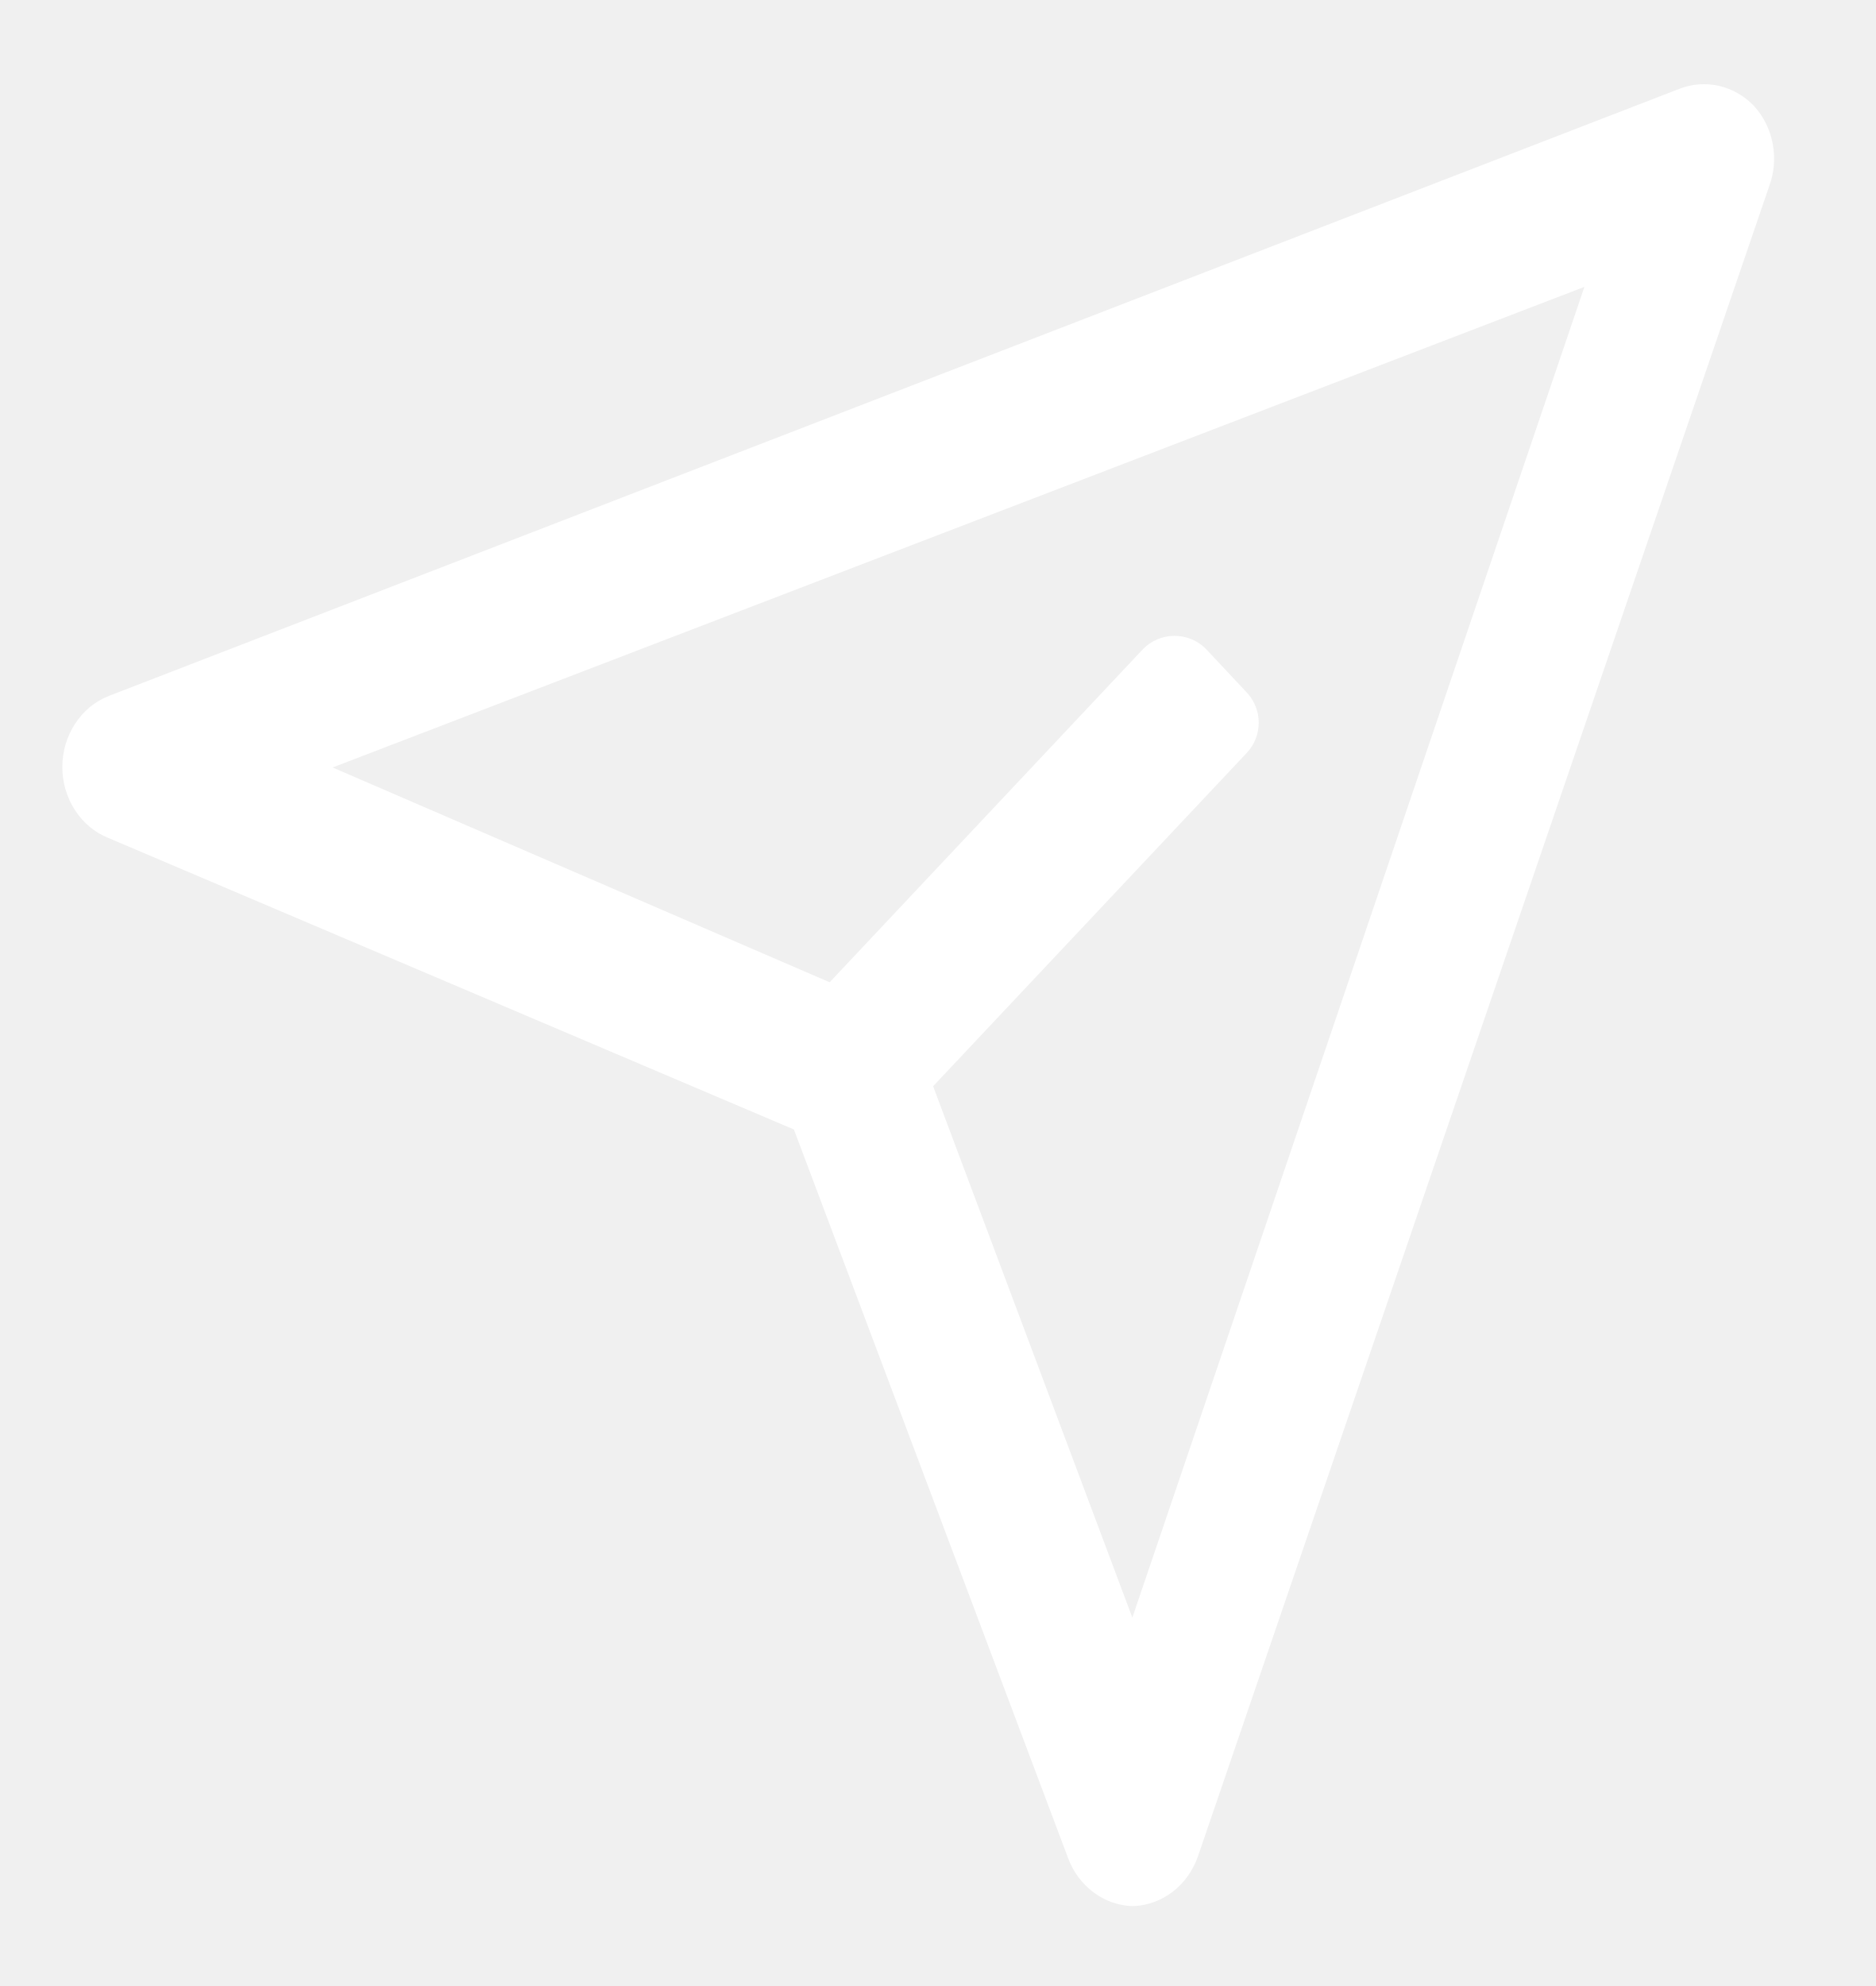
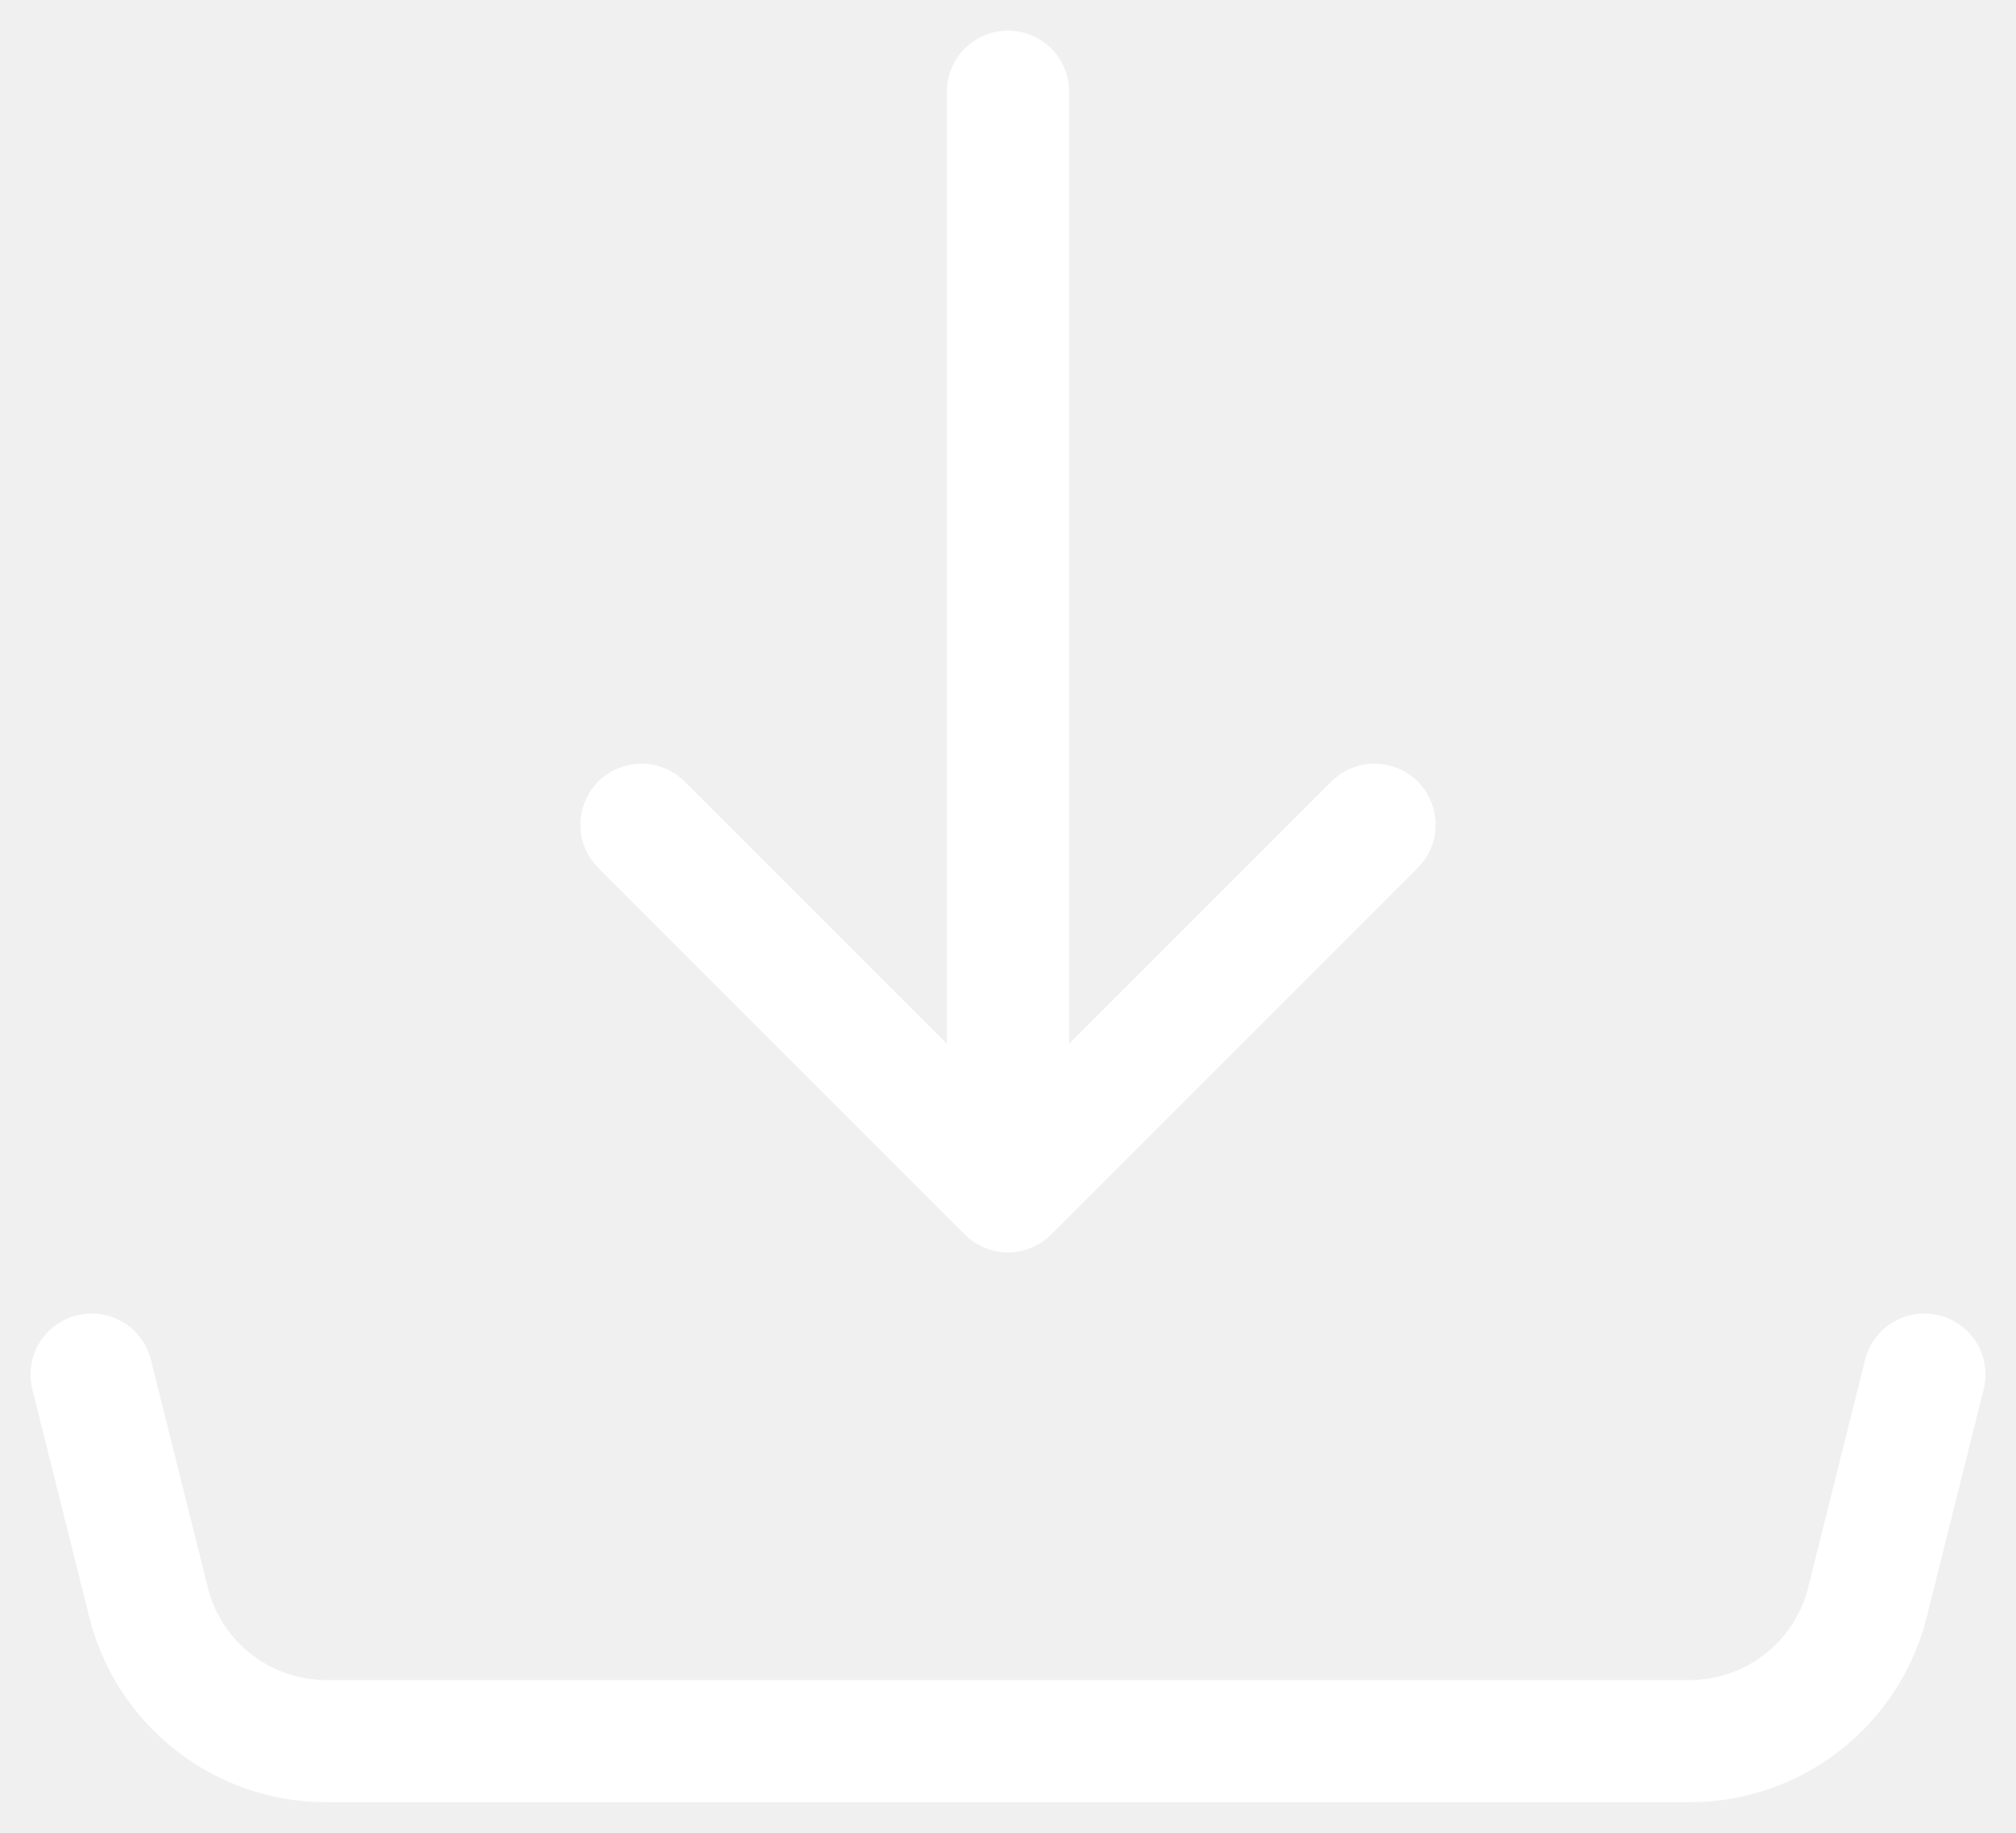
- <svg xmlns="http://www.w3.org/2000/svg" width="17" height="18" viewBox="0 0 17 18" fill="none">
-   <path d="M15.903 0.963C15.816 0.871 15.706 0.807 15.585 0.779C15.465 0.751 15.339 0.76 15.224 0.805L0.983 6.309C0.86 6.358 0.754 6.446 0.68 6.561C0.605 6.676 0.565 6.812 0.565 6.952C0.565 7.092 0.605 7.228 0.68 7.343C0.754 7.458 0.86 7.546 0.983 7.595L7.197 10.237L9.683 16.842C9.729 16.967 9.81 17.074 9.913 17.151C10.017 17.229 10.139 17.272 10.265 17.276C10.396 17.273 10.523 17.228 10.629 17.147C10.736 17.066 10.816 16.952 10.861 16.821L16.039 1.685C16.084 1.564 16.094 1.431 16.07 1.303C16.046 1.175 15.988 1.057 15.903 0.963ZM10.265 14.661L8.459 9.845L11.302 6.824C11.447 6.67 11.447 6.43 11.302 6.276L10.939 5.889C10.781 5.721 10.514 5.721 10.356 5.889L7.521 8.903L3.015 6.956L14.363 2.6L10.265 14.661Z" fill="white" />
+ <svg xmlns="http://www.w3.org/2000/svg" width="22" height="20" viewBox="0 0 22 20" fill="none">
+   <path d="M11 13V1M11 13L7 9M11 13L15 9M1 15L1.621 17.485C1.729 17.918 1.979 18.302 2.33 18.576C2.682 18.851 3.115 19 3.561 19H18.439C18.885 19 19.318 18.851 19.67 18.576C20.021 18.302 20.271 17.918 20.379 17.485L21 15" stroke="white" stroke-width="1.333" stroke-linecap="round" stroke-linejoin="round" />
</svg>
